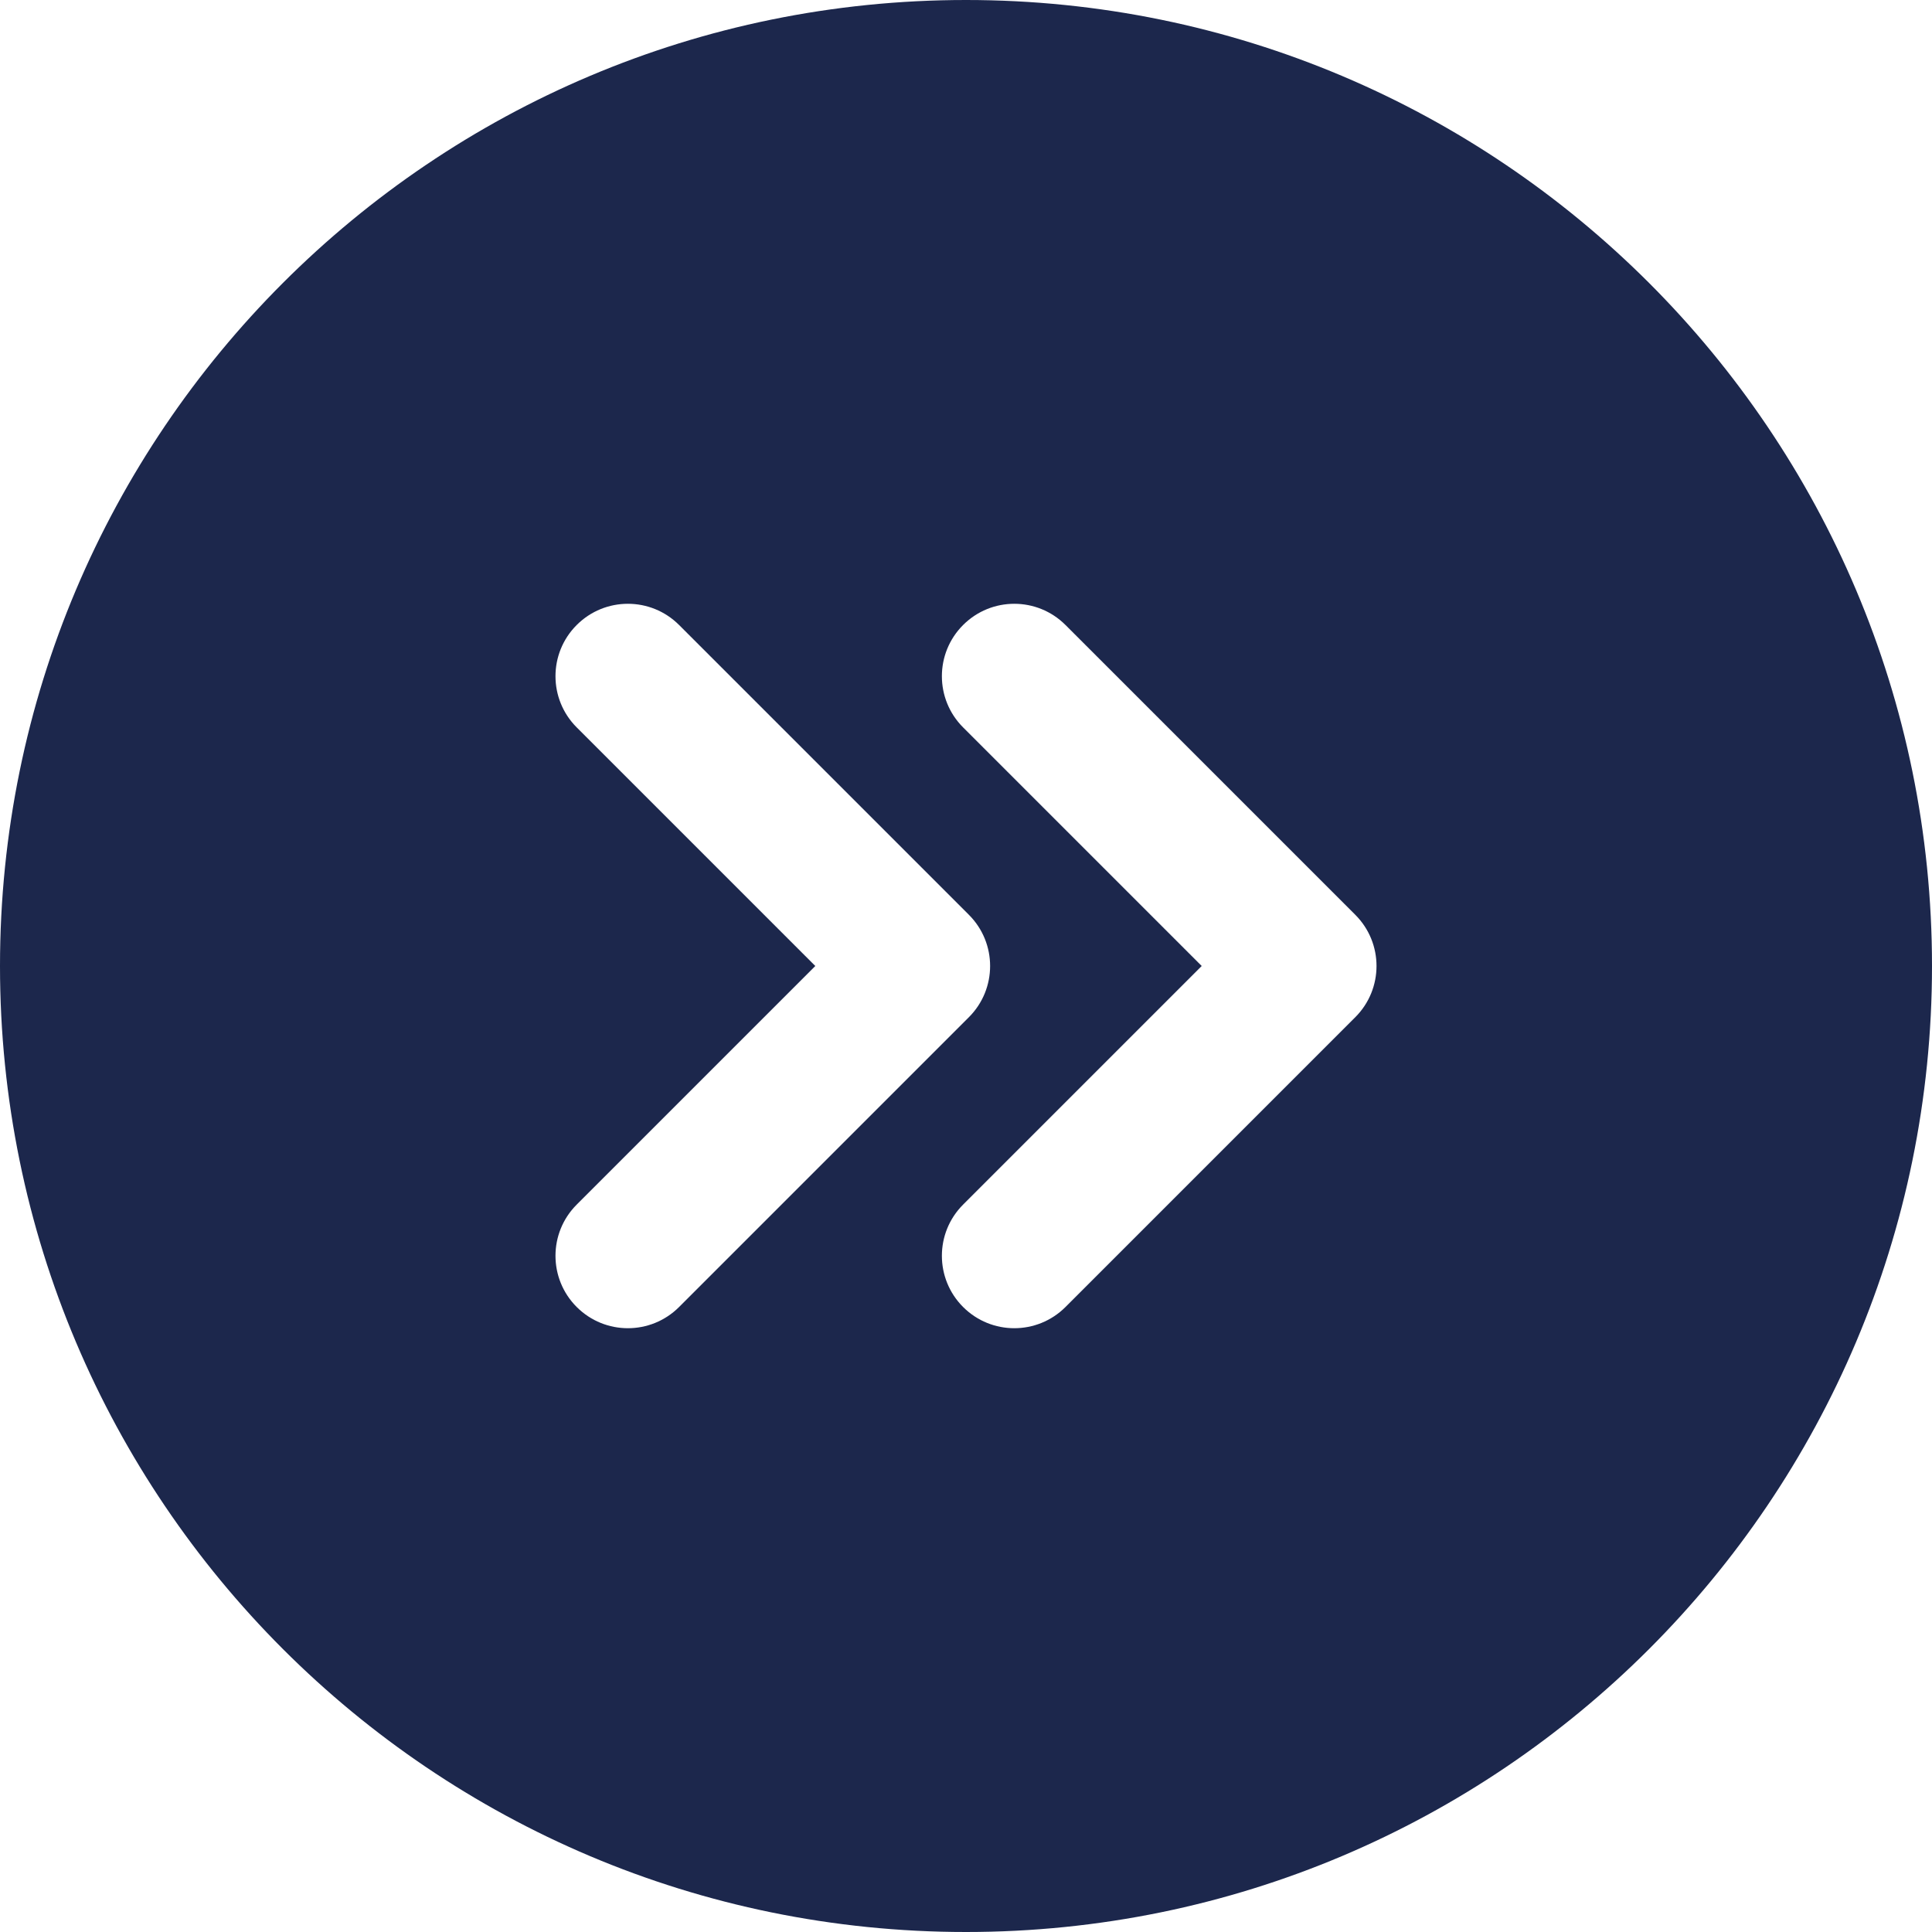
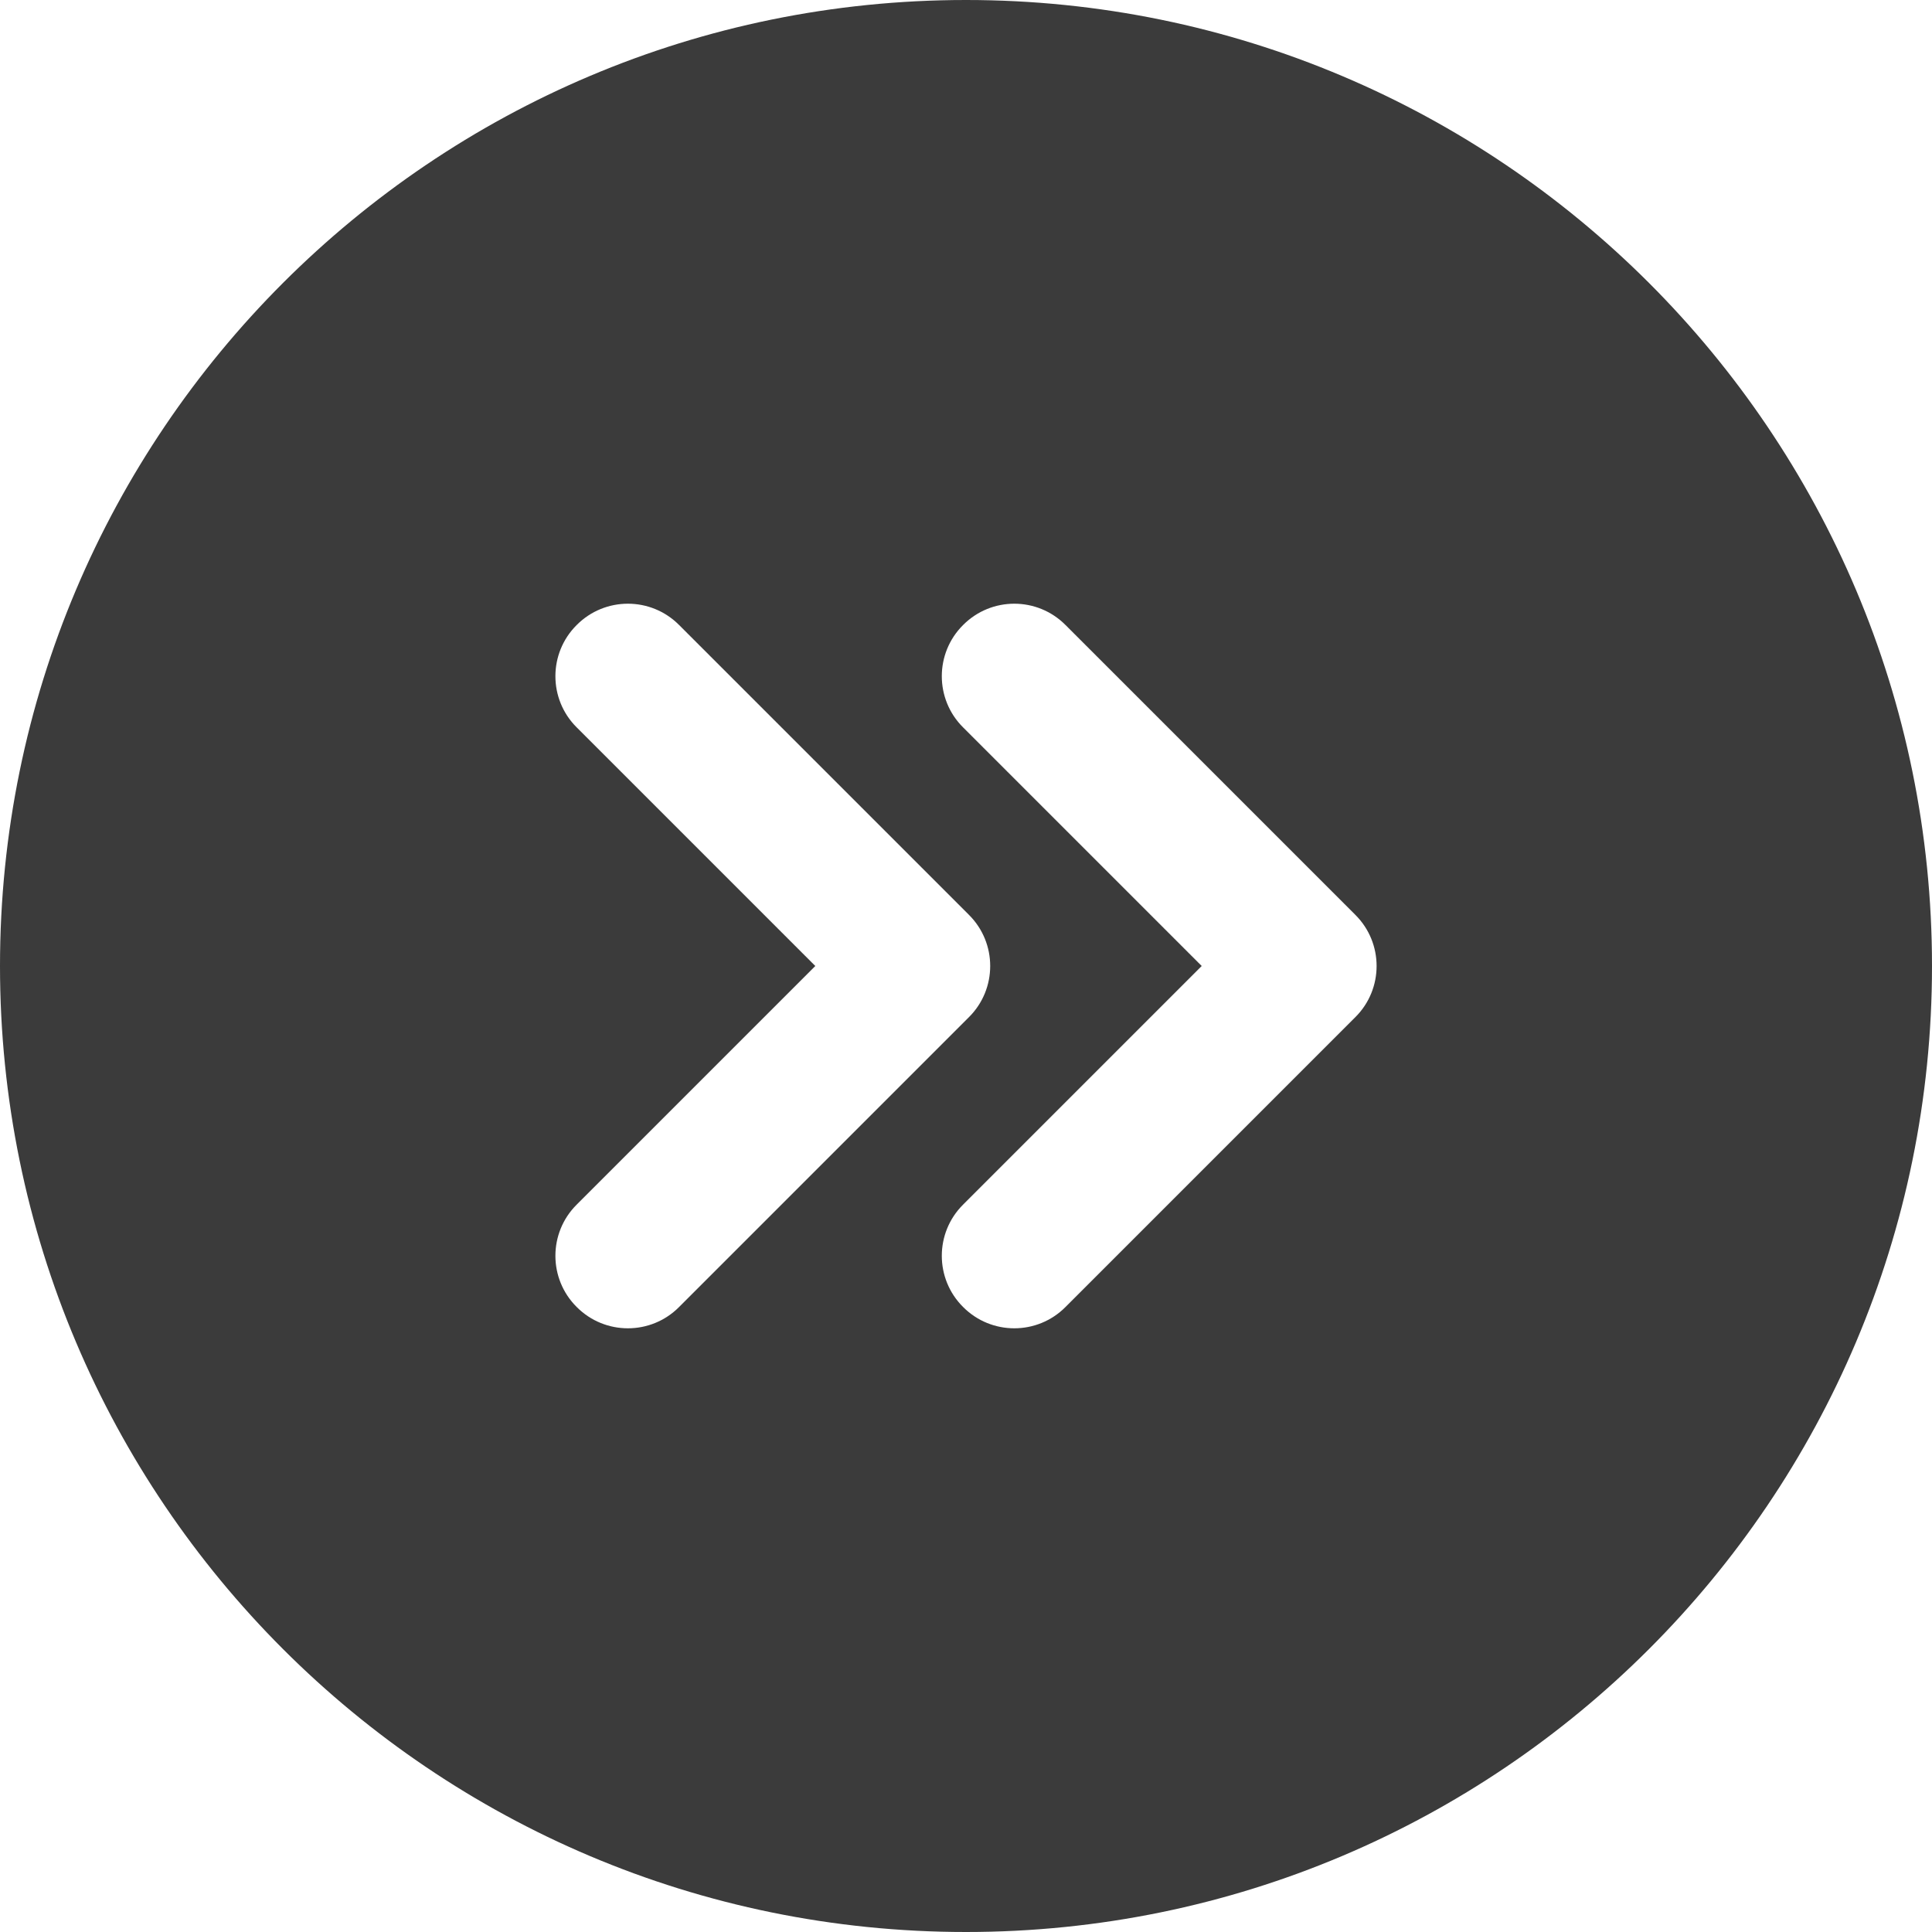
- <svg xmlns="http://www.w3.org/2000/svg" width="14" height="14" viewBox="0 0 14 14" fill="none">
-   <path fill-rule="evenodd" clip-rule="evenodd" d="M14 7C14 10.866 10.866 14 7 14C3.134 14 0 10.866 0 7C0 3.134 3.134 0 7 0C10.866 0 14 3.134 14 7ZM7.721 4.529C7.516 4.324 7.184 4.324 6.979 4.529C6.774 4.734 6.774 5.066 6.979 5.271L8.708 7L6.979 8.729C6.774 8.934 6.774 9.266 6.979 9.471C7.184 9.676 7.516 9.676 7.721 9.471L9.821 7.371C10.026 7.166 10.026 6.834 9.821 6.629L7.721 4.529ZM4.179 4.529C4.384 4.324 4.716 4.324 4.921 4.529L7.021 6.629C7.226 6.834 7.226 7.166 7.021 7.371L4.921 9.471C4.716 9.676 4.384 9.676 4.179 9.471C3.974 9.266 3.974 8.934 4.179 8.729L5.908 7L4.179 5.271C3.974 5.066 3.974 4.734 4.179 4.529Z" fill="#1C274C" />
+ <svg xmlns="http://www.w3.org/2000/svg" width="10" height="10" viewBox="0 0 10 10" fill="none">
+   <path fill-rule="evenodd" clip-rule="evenodd" d="M10 5C10 7.761 7.761 10 5 10C2.239 10 0 7.761 0 5C0 2.239 2.239 0 5 0C7.761 0 10 2.239 10 5ZM5.515 3.235C5.369 3.088 5.131 3.088 4.985 3.235C4.838 3.381 4.838 3.619 4.985 3.765L6.22 5L4.985 6.235C4.838 6.381 4.838 6.619 4.985 6.765C5.131 6.912 5.369 6.912 5.515 6.765L7.015 5.265C7.162 5.119 7.162 4.881 7.015 4.735L5.515 3.235ZM2.985 3.235C3.131 3.088 3.369 3.088 3.515 3.235L5.015 4.735C5.162 4.881 5.162 5.119 5.015 5.265L3.515 6.765C3.369 6.912 3.131 6.912 2.985 6.765C2.838 6.619 2.838 6.381 2.985 6.235L4.22 5L2.985 3.765C2.838 3.619 2.838 3.381 2.985 3.235Z" fill="#3B3B3B" />
</svg>
